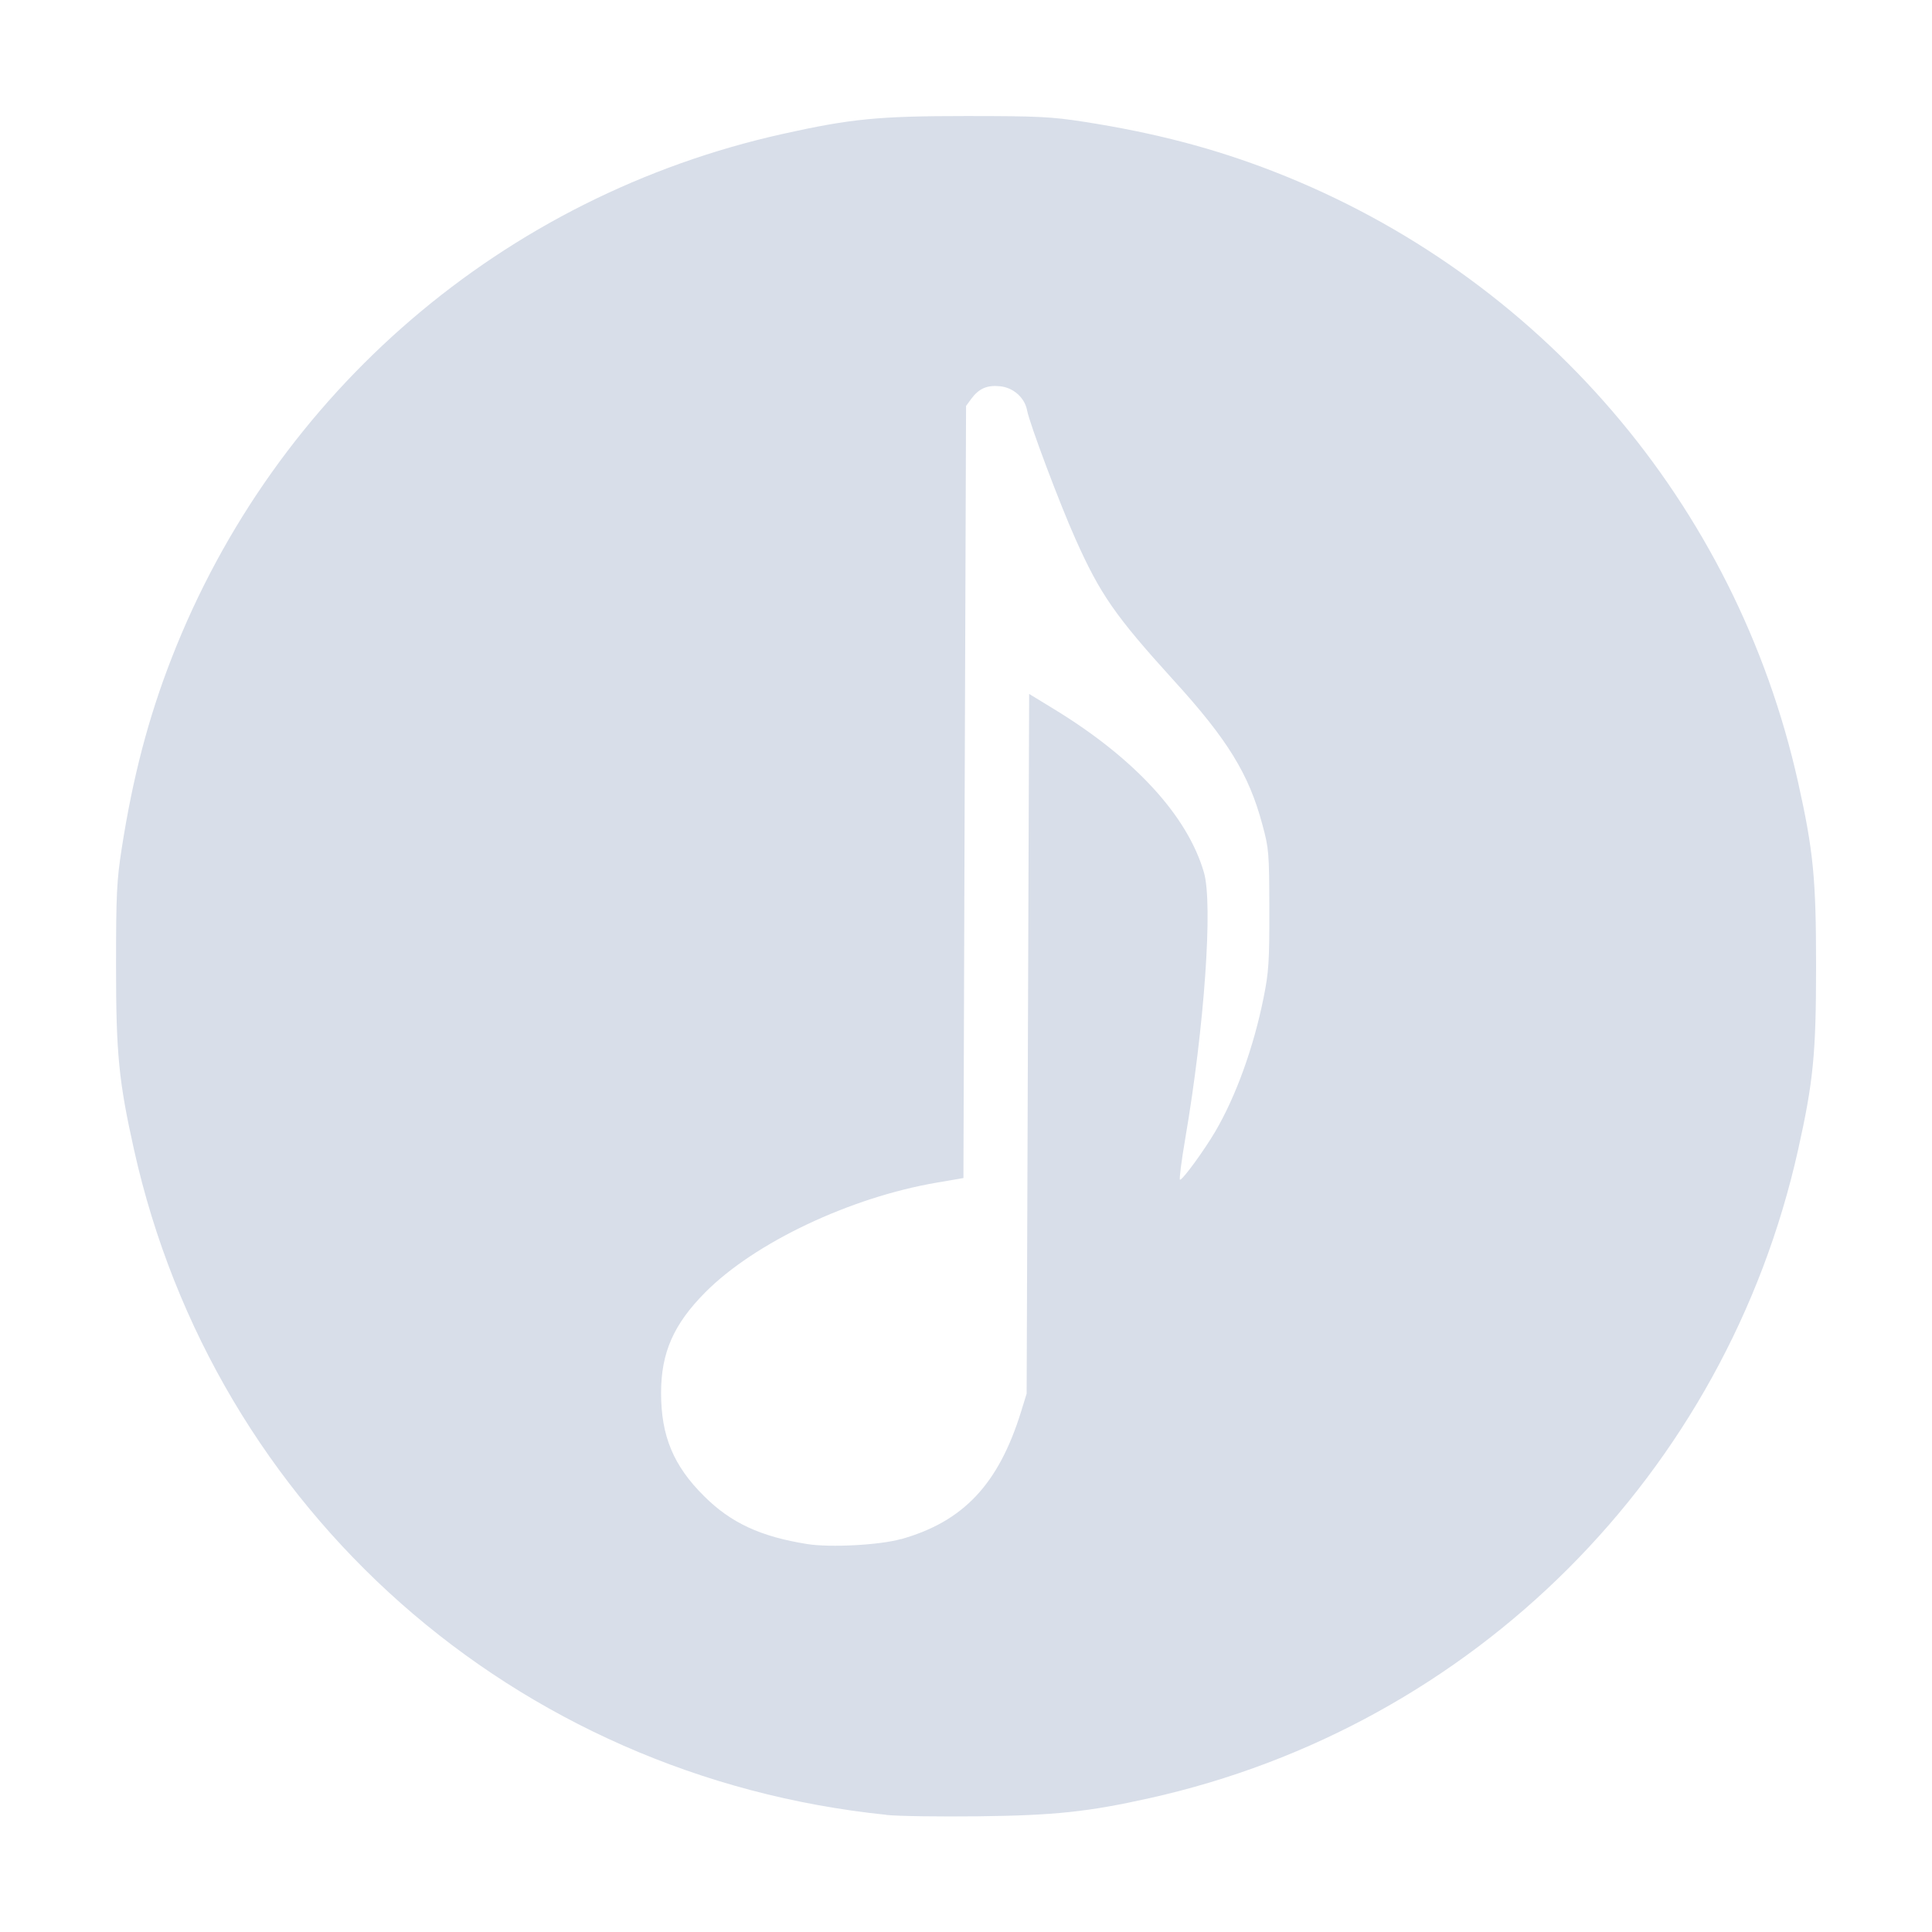
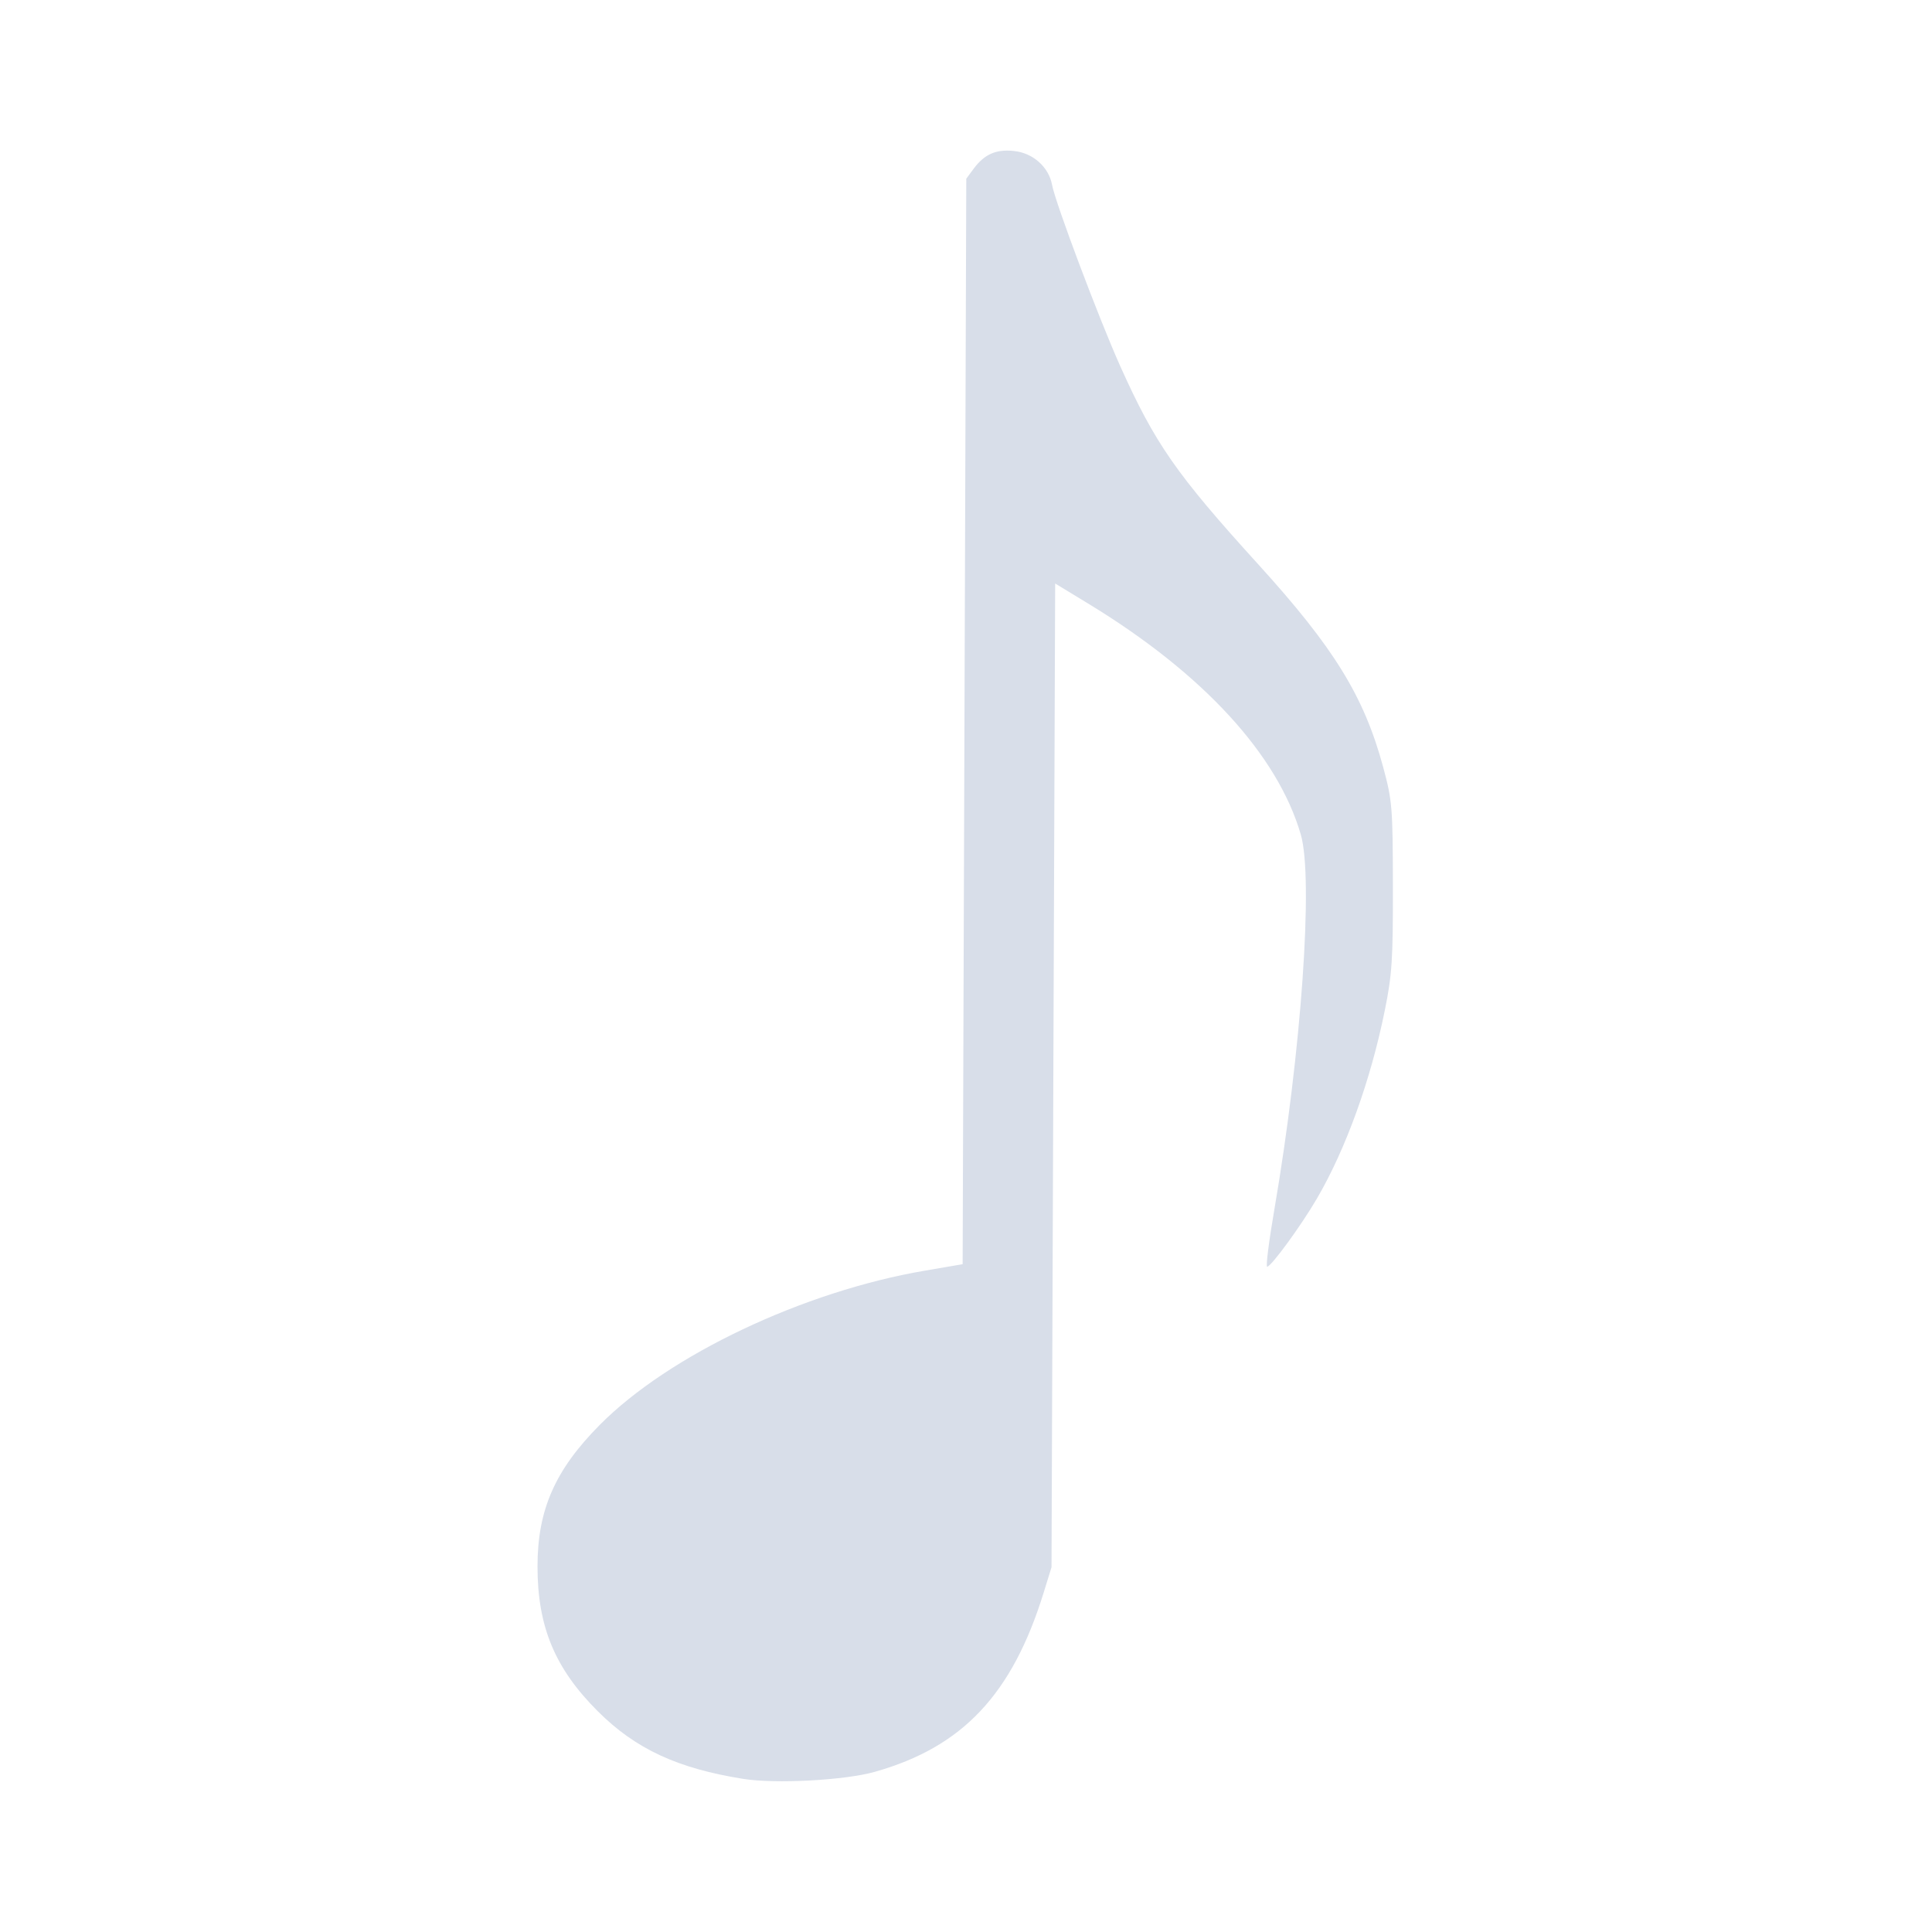
<svg xmlns="http://www.w3.org/2000/svg" width="64" height="64" version="1.1" viewBox="0 0 16.933 16.933" id="svg7">
  <defs id="defs2">
    <style id="current-color-scheme" type="text/css">.ColorScheme-Text {color:#d8dee9} .ColorScheme-Highlight {color:#3b4252}</style>
  </defs>
-   <path style="fill:currentColor;fill-opacity:1;stroke-width:0.044" d="M 7.768,15.906 C 4.512,15.571 1.879,13.243 1.174,10.074 1.041,9.477 1.017,9.234 1.017,8.466 c 0,-0.626 0.006,-0.748 0.05,-1.031 C 1.164,6.812 1.301,6.288 1.505,5.766 2.414,3.434 4.415,1.718 6.859,1.174 7.456,1.041 7.699,1.017 8.467,1.017 c 0.626,0 0.748,0.006 1.031,0.05 0.624,0.097 1.147,0.234 1.67,0.438 2.331,0.909 4.048,2.911 4.592,5.354 0.133,0.597 0.157,0.84 0.157,1.608 0,0.767 -0.024,1.011 -0.157,1.608 -0.633,2.842 -2.843,5.053 -5.685,5.685 -0.538,0.12 -0.832,0.151 -1.497,0.159 -0.342,0.004 -0.706,-0.001 -0.809,-0.012 z M 7.897,13.49 c 0.547,-0.154 0.855,-0.482 1.052,-1.117 l 0.049,-0.159 0.011,-3.066 0.011,-3.066 0.213,0.13 C 9.943,6.644 10.408,7.15 10.552,7.647 c 0.08,0.274 0.004,1.354 -0.164,2.333 -0.034,0.198 -0.054,0.36 -0.046,0.36 0.025,0 0.211,-0.256 0.31,-0.424 0.181,-0.309 0.336,-0.739 0.423,-1.173 0.045,-0.224 0.051,-0.316 0.05,-0.775 -9.08e-4,-0.495 -0.004,-0.532 -0.061,-0.741 C 10.946,6.785 10.76,6.482 10.285,5.961 9.774,5.398 9.642,5.208 9.426,4.724 9.292,4.426 9.022,3.709 9.002,3.597 8.981,3.485 8.881,3.396 8.762,3.385 8.651,3.374 8.579,3.406 8.513,3.495 L 8.467,3.558 8.455,6.942 8.444,10.325 8.211,10.365 c -0.758,0.129 -1.597,0.526 -2.029,0.961 -0.279,0.281 -0.388,0.53 -0.388,0.883 0,0.376 0.108,0.637 0.376,0.903 0.235,0.235 0.496,0.356 0.906,0.421 0.201,0.032 0.634,0.009 0.821,-0.044 z" id="path5" class="ColorScheme-Text" />
+   <path style="fill:currentColor;fill-opacity:1;stroke-width:0.062" d="m 7.668,15.529 c 0.768,-0.217 1.203,-0.678 1.479,-1.57 l 0.069,-0.223 0.016,-4.311 0.016,-4.311 0.299,0.182 c 0.997,0.608 1.651,1.319 1.854,2.019 0.112,0.385 0.005,1.904 -0.231,3.28 -0.048,0.279 -0.077,0.507 -0.064,0.507 0.035,0 0.297,-0.359 0.436,-0.597 0.254,-0.435 0.472,-1.039 0.595,-1.649 0.064,-0.315 0.072,-0.444 0.071,-1.09 -0.001,-0.696 -0.006,-0.748 -0.085,-1.042 C 11.955,6.103 11.693,5.678 11.026,4.944 10.307,4.153 10.122,3.886 9.817,3.206 9.629,2.786 9.25,1.778 9.221,1.621 9.192,1.463 9.052,1.339 8.884,1.323 8.729,1.307 8.628,1.352 8.534,1.478 l -0.065,0.088 -0.016,4.757 -0.016,4.757 -0.327,0.056 c -1.066,0.181 -2.246,0.74 -2.853,1.352 -0.392,0.395 -0.546,0.744 -0.546,1.241 0,0.529 0.153,0.895 0.529,1.27 0.331,0.33 0.698,0.5 1.274,0.592 0.282,0.045 0.891,0.013 1.154,-0.062 z" id="path5" class="ColorScheme-Text" />
</svg>
